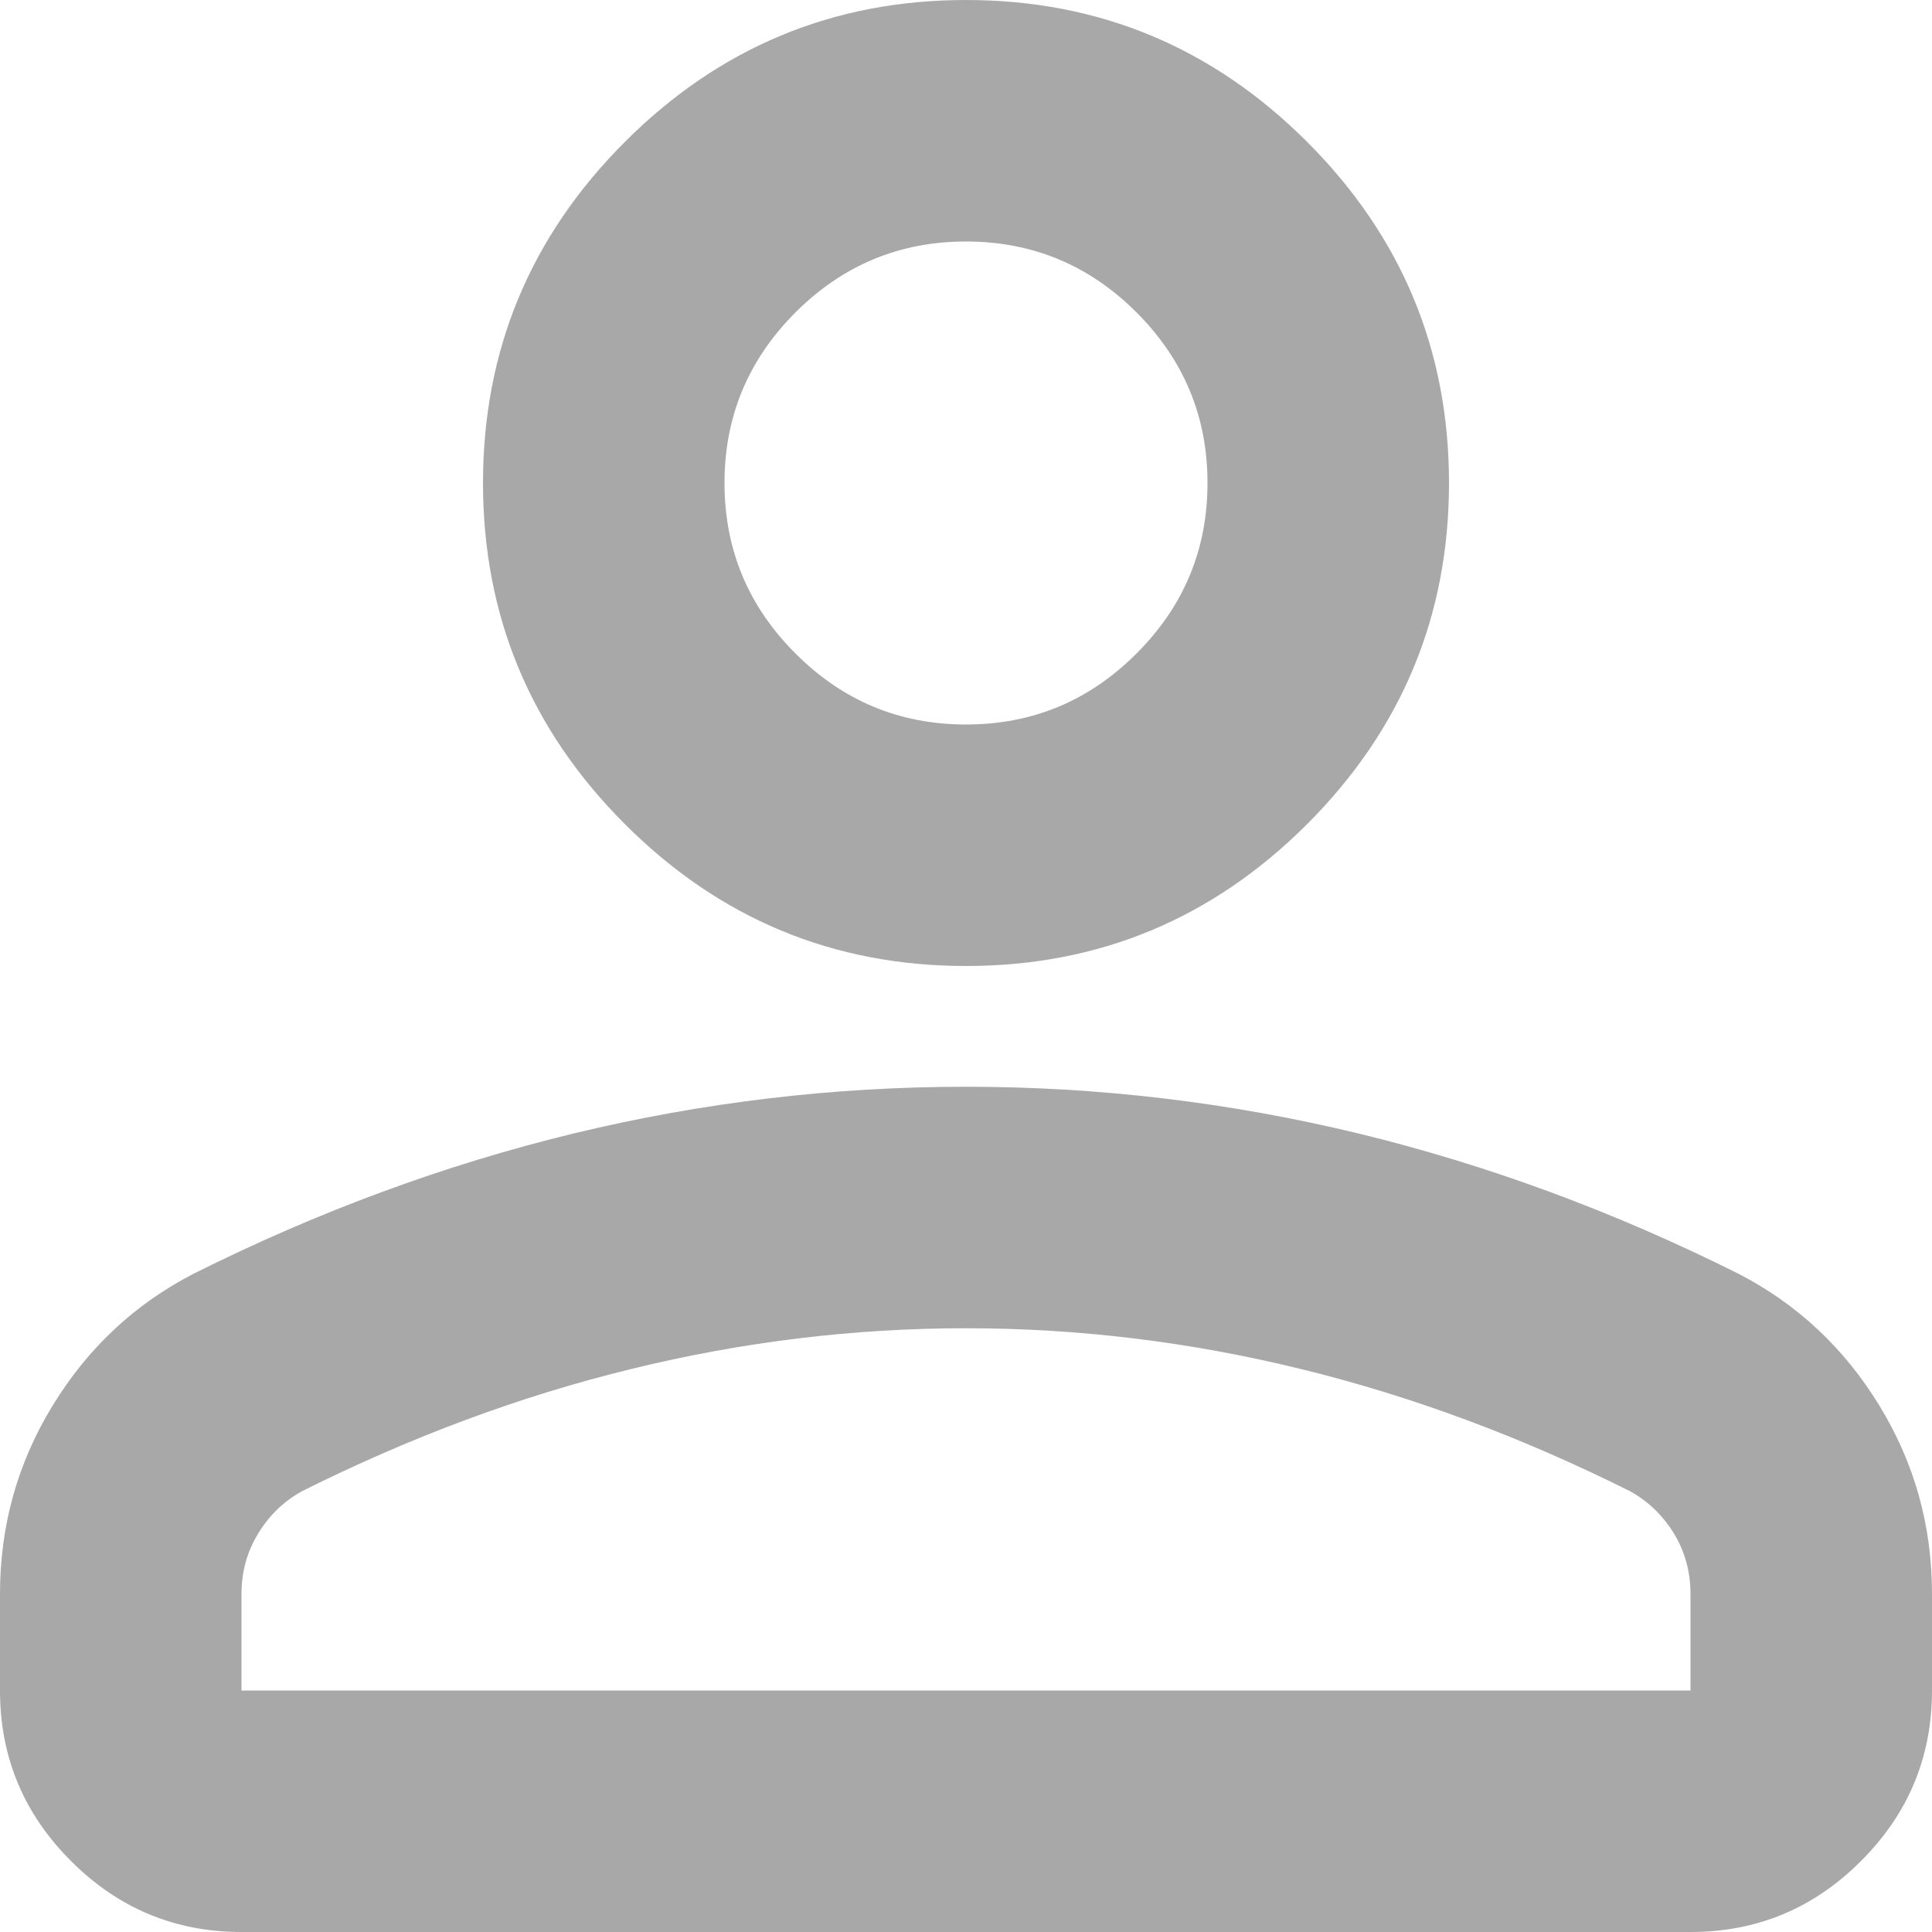
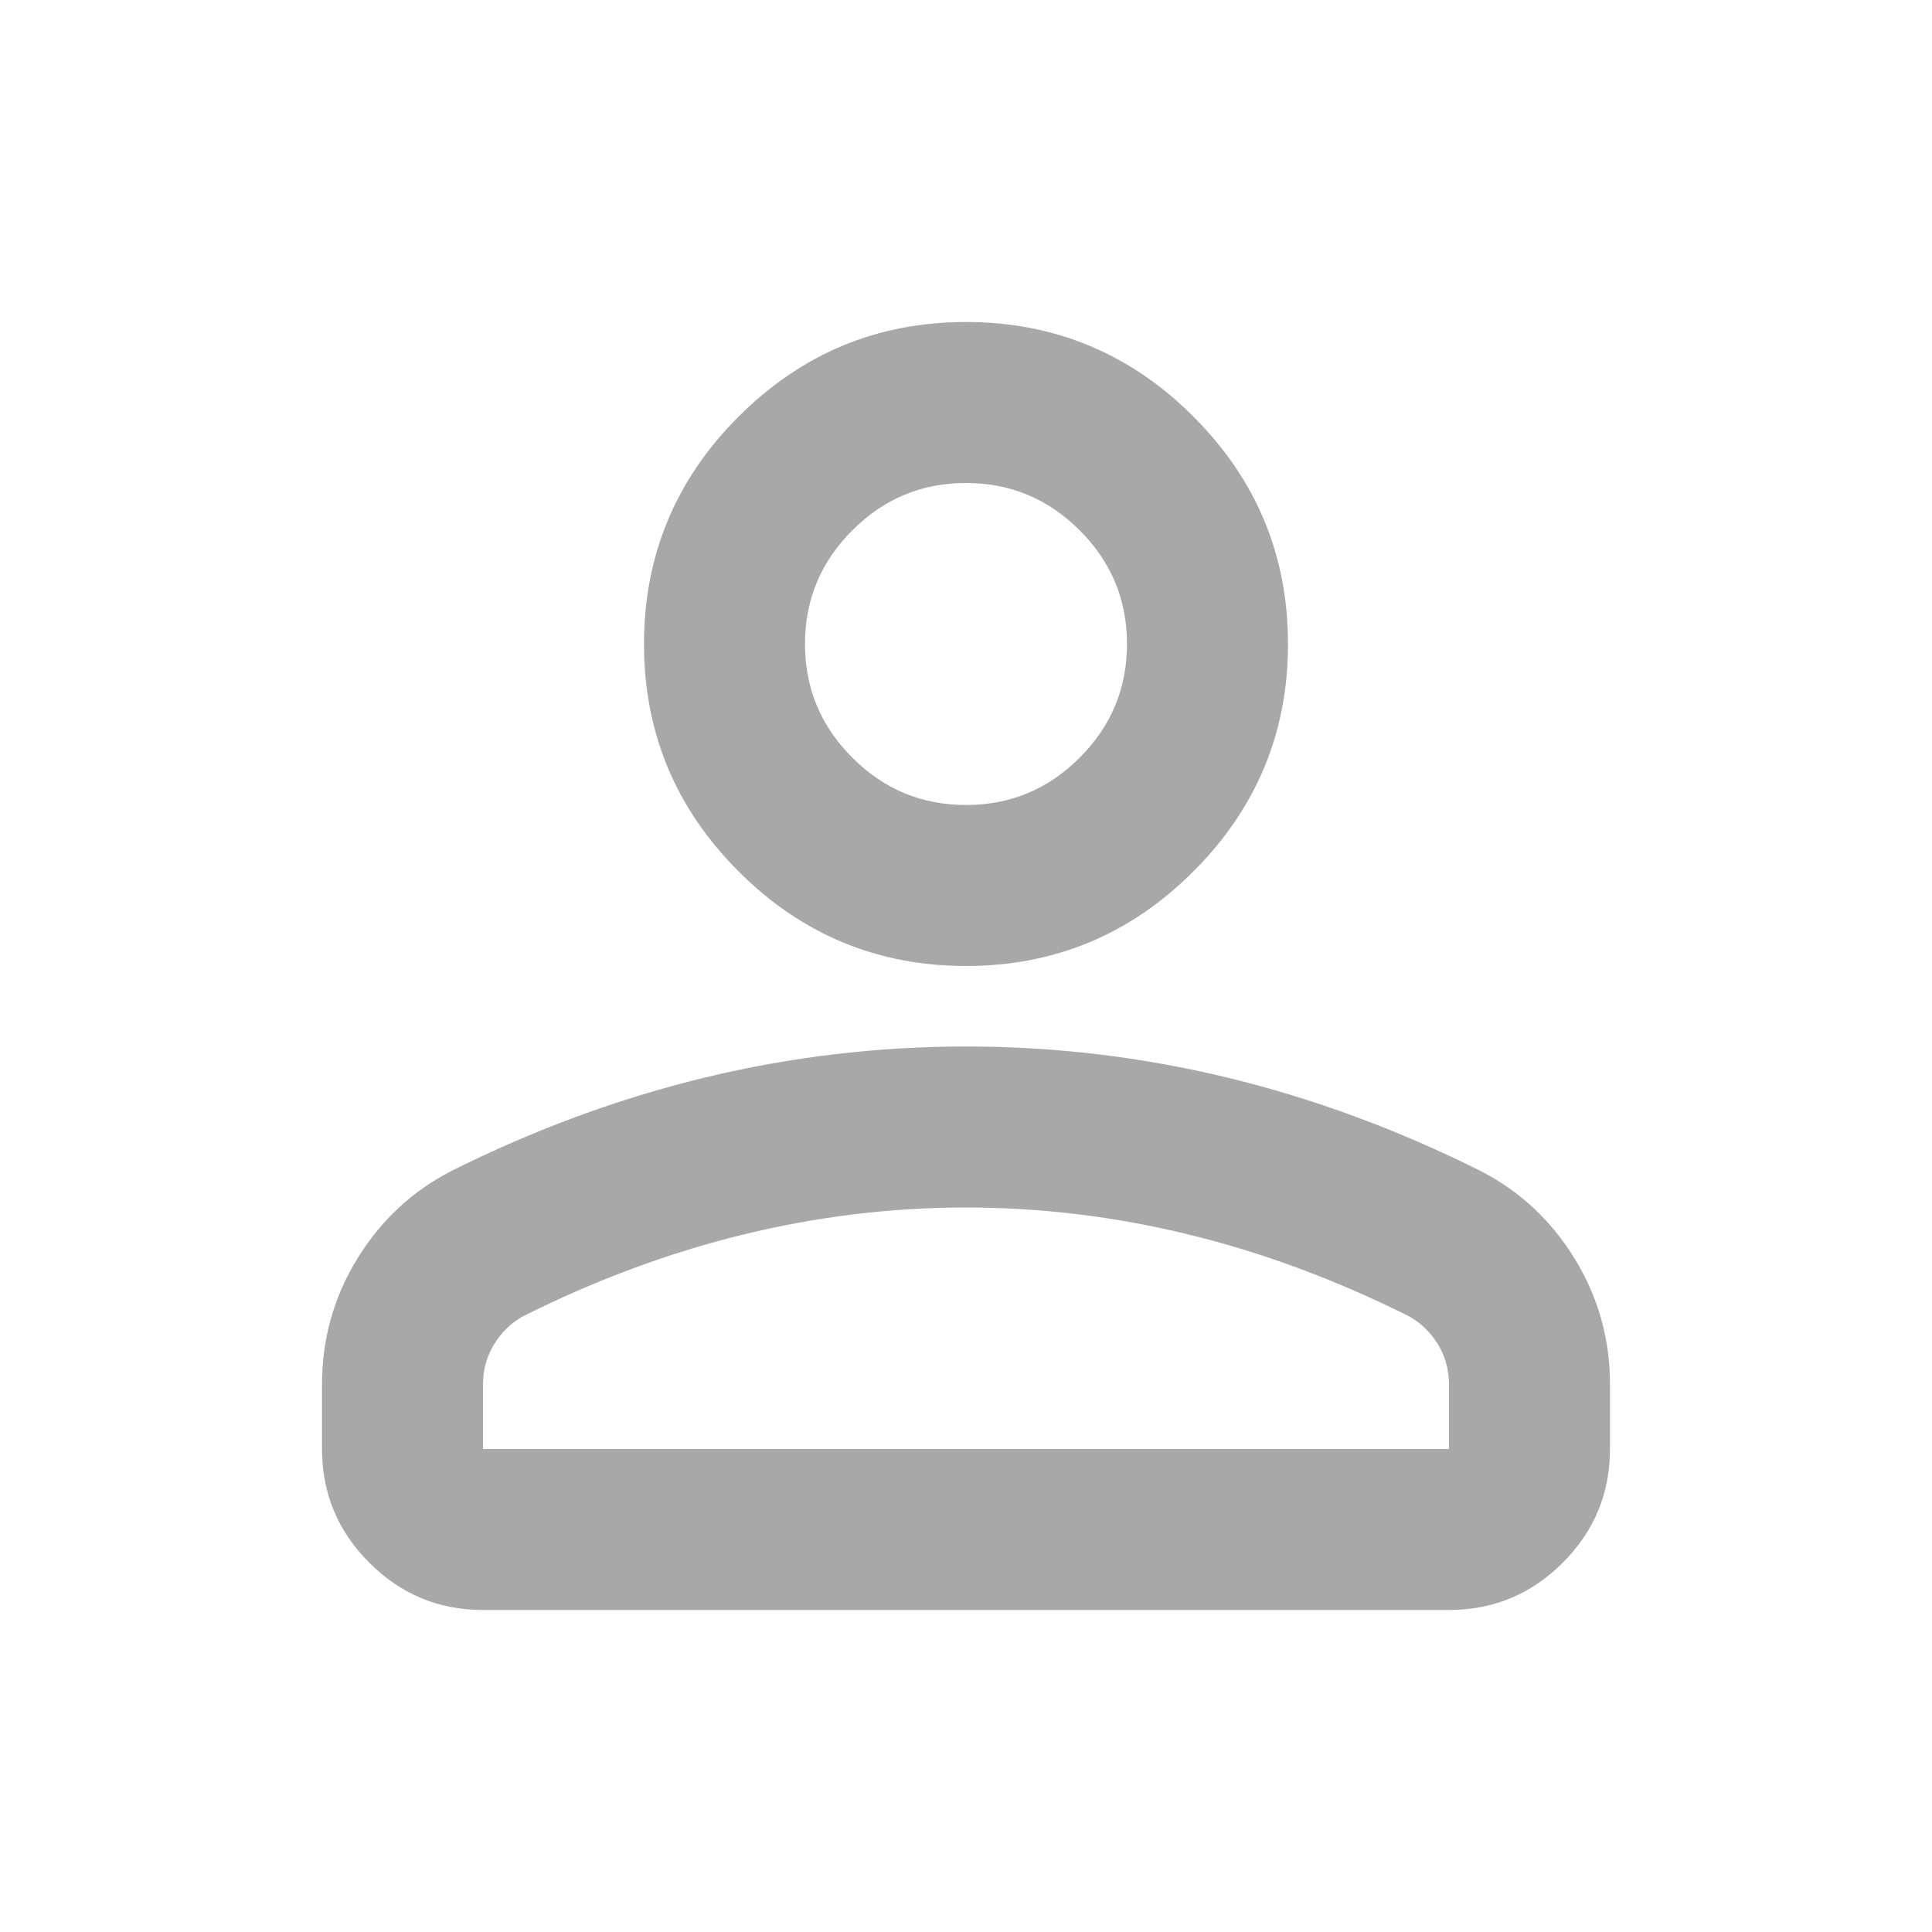
- <svg xmlns="http://www.w3.org/2000/svg" width="16" height="16" viewBox="0 0 16 16" fill="none">
-   <path d="M8 8C6.9 8 5.958 7.608 5.175 6.825C4.392 6.042 4 5.1 4 4C4 2.9 4.392 1.958 5.175 1.175C5.958 0.392 6.9 0 8 0C9.1 0 10.042 0.392 10.825 1.175C11.608 1.958 12 2.9 12 4C12 5.1 11.608 6.042 10.825 6.825C10.042 7.608 9.1 8 8 8ZM14 16H2C1.45 16 0.979 15.804 0.588 15.412C0.196 15.021 0 14.55 0 14V13.2C0 12.633 0.146 12.113 0.438 11.637C0.729 11.162 1.117 10.8 1.6 10.55C2.633 10.033 3.683 9.646 4.75 9.387C5.817 9.129 6.9 9 8 9C9.1 9 10.183 9.129 11.25 9.387C12.317 9.646 13.367 10.033 14.4 10.55C14.883 10.8 15.271 11.162 15.562 11.637C15.854 12.113 16 12.633 16 13.2V14C16 14.55 15.804 15.021 15.412 15.412C15.021 15.804 14.55 16 14 16ZM2 14H14V13.2C14 13.017 13.954 12.85 13.863 12.7C13.771 12.55 13.65 12.433 13.5 12.35C12.6 11.9 11.692 11.562 10.775 11.338C9.858 11.113 8.933 11 8 11C7.067 11 6.142 11.113 5.225 11.338C4.308 11.562 3.4 11.9 2.5 12.35C2.35 12.433 2.229 12.55 2.138 12.7C2.046 12.85 2 13.017 2 13.2V14ZM8 6C8.55 6 9.021 5.804 9.412 5.412C9.804 5.021 10 4.55 10 4C10 3.45 9.804 2.979 9.412 2.587C9.021 2.196 8.55 2 8 2C7.45 2 6.979 2.196 6.588 2.587C6.196 2.979 6 3.45 6 4C6 4.55 6.196 5.021 6.588 5.412C6.979 5.804 7.45 6 8 6Z" fill="#A8A8A8" />
+ <svg xmlns="http://www.w3.org/2000/svg" width="24" height="24" viewBox="0 0 24 24" fill="none">
+   <mask id="mask0_175068_6065" style="mask-type:alpha" maskUnits="userSpaceOnUse" x="0" y="0" width="24" height="24">
+     <rect width="24" height="24" fill="#D9D9D9" />
+   </mask>
+   <g mask="url(#mask0_175068_6065)">
+     <path d="M12 12C10.9 12 9.958 11.608 9.175 10.825C8.392 10.042 8 9.1 8 8C8 6.9 8.392 5.958 9.175 5.175C9.958 4.392 10.9 4 12 4C13.1 4 14.042 4.392 14.825 5.175C15.608 5.958 16 6.9 16 8C16 9.1 15.608 10.042 14.825 10.825C14.042 11.608 13.1 12 12 12ZM18 20H6C5.45 20 4.979 19.804 4.588 19.413C4.196 19.021 4 18.55 4 18V17.2C4 16.633 4.146 16.113 4.438 15.637C4.729 15.162 5.117 14.8 5.6 14.55C6.633 14.033 7.683 13.646 8.75 13.387C9.817 13.129 10.9 13 12 13C13.1 13 14.183 13.129 15.25 13.387C16.317 13.646 17.367 14.033 18.4 14.55C18.883 14.8 19.271 15.162 19.562 15.637C19.854 16.113 20 16.633 20 17.2V18C20 18.55 19.804 19.021 19.413 19.413C19.021 19.804 18.55 20 18 20ZM6 18H18V17.2C18 17.017 17.954 16.85 17.863 16.7C17.771 16.55 17.65 16.433 17.5 16.35C16.6 15.9 15.692 15.562 14.775 15.338C13.858 15.113 12.933 15 12 15C11.067 15 10.142 15.113 9.225 15.338C8.308 15.562 7.4 15.9 6.5 16.35C6.35 16.433 6.229 16.55 6.138 16.7C6.046 16.85 6 17.017 6 17.2V18ZM12 10C12.55 10 13.021 9.804 13.412 9.412C13.804 9.021 14 8.55 14 8C14 7.45 13.804 6.979 13.412 6.588C13.021 6.196 12.55 6 12 6C11.45 6 10.979 6.196 10.588 6.588C10.196 6.979 10 7.45 10 8C10 8.55 10.196 9.021 10.588 9.412C10.979 9.804 11.45 10 12 10Z" fill="#A8A8A8" />
+   </g>
</svg>
